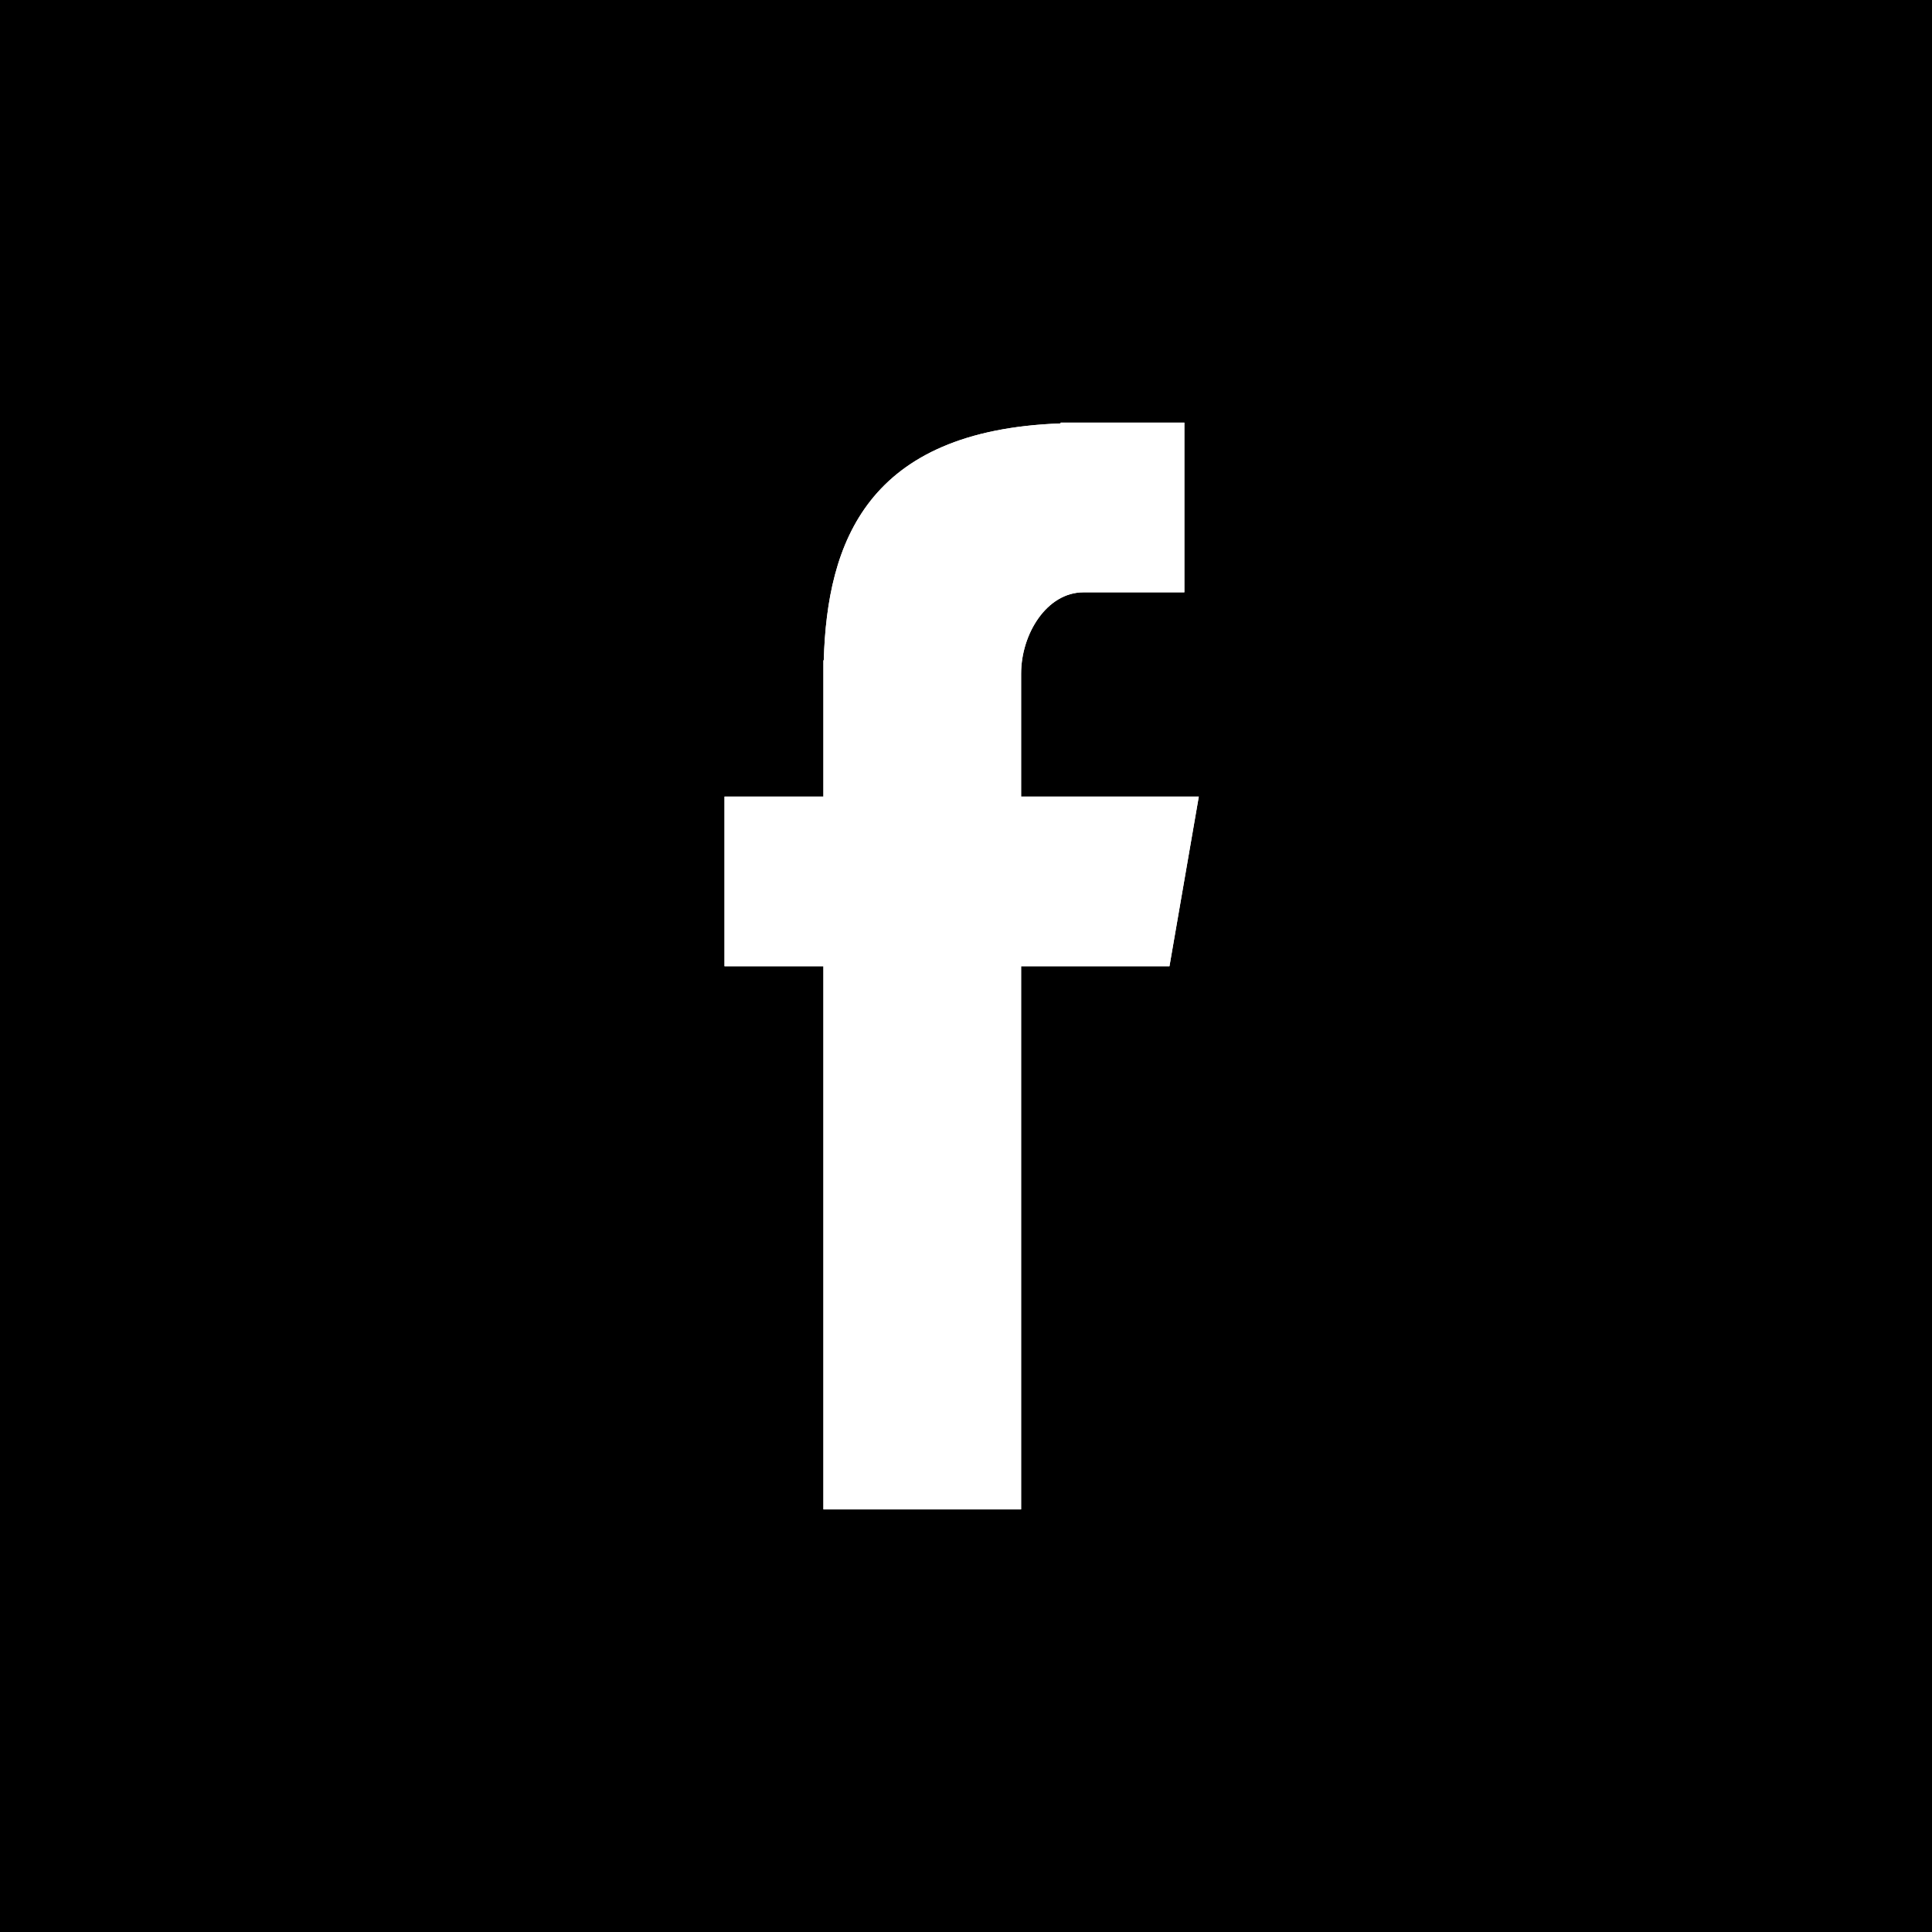
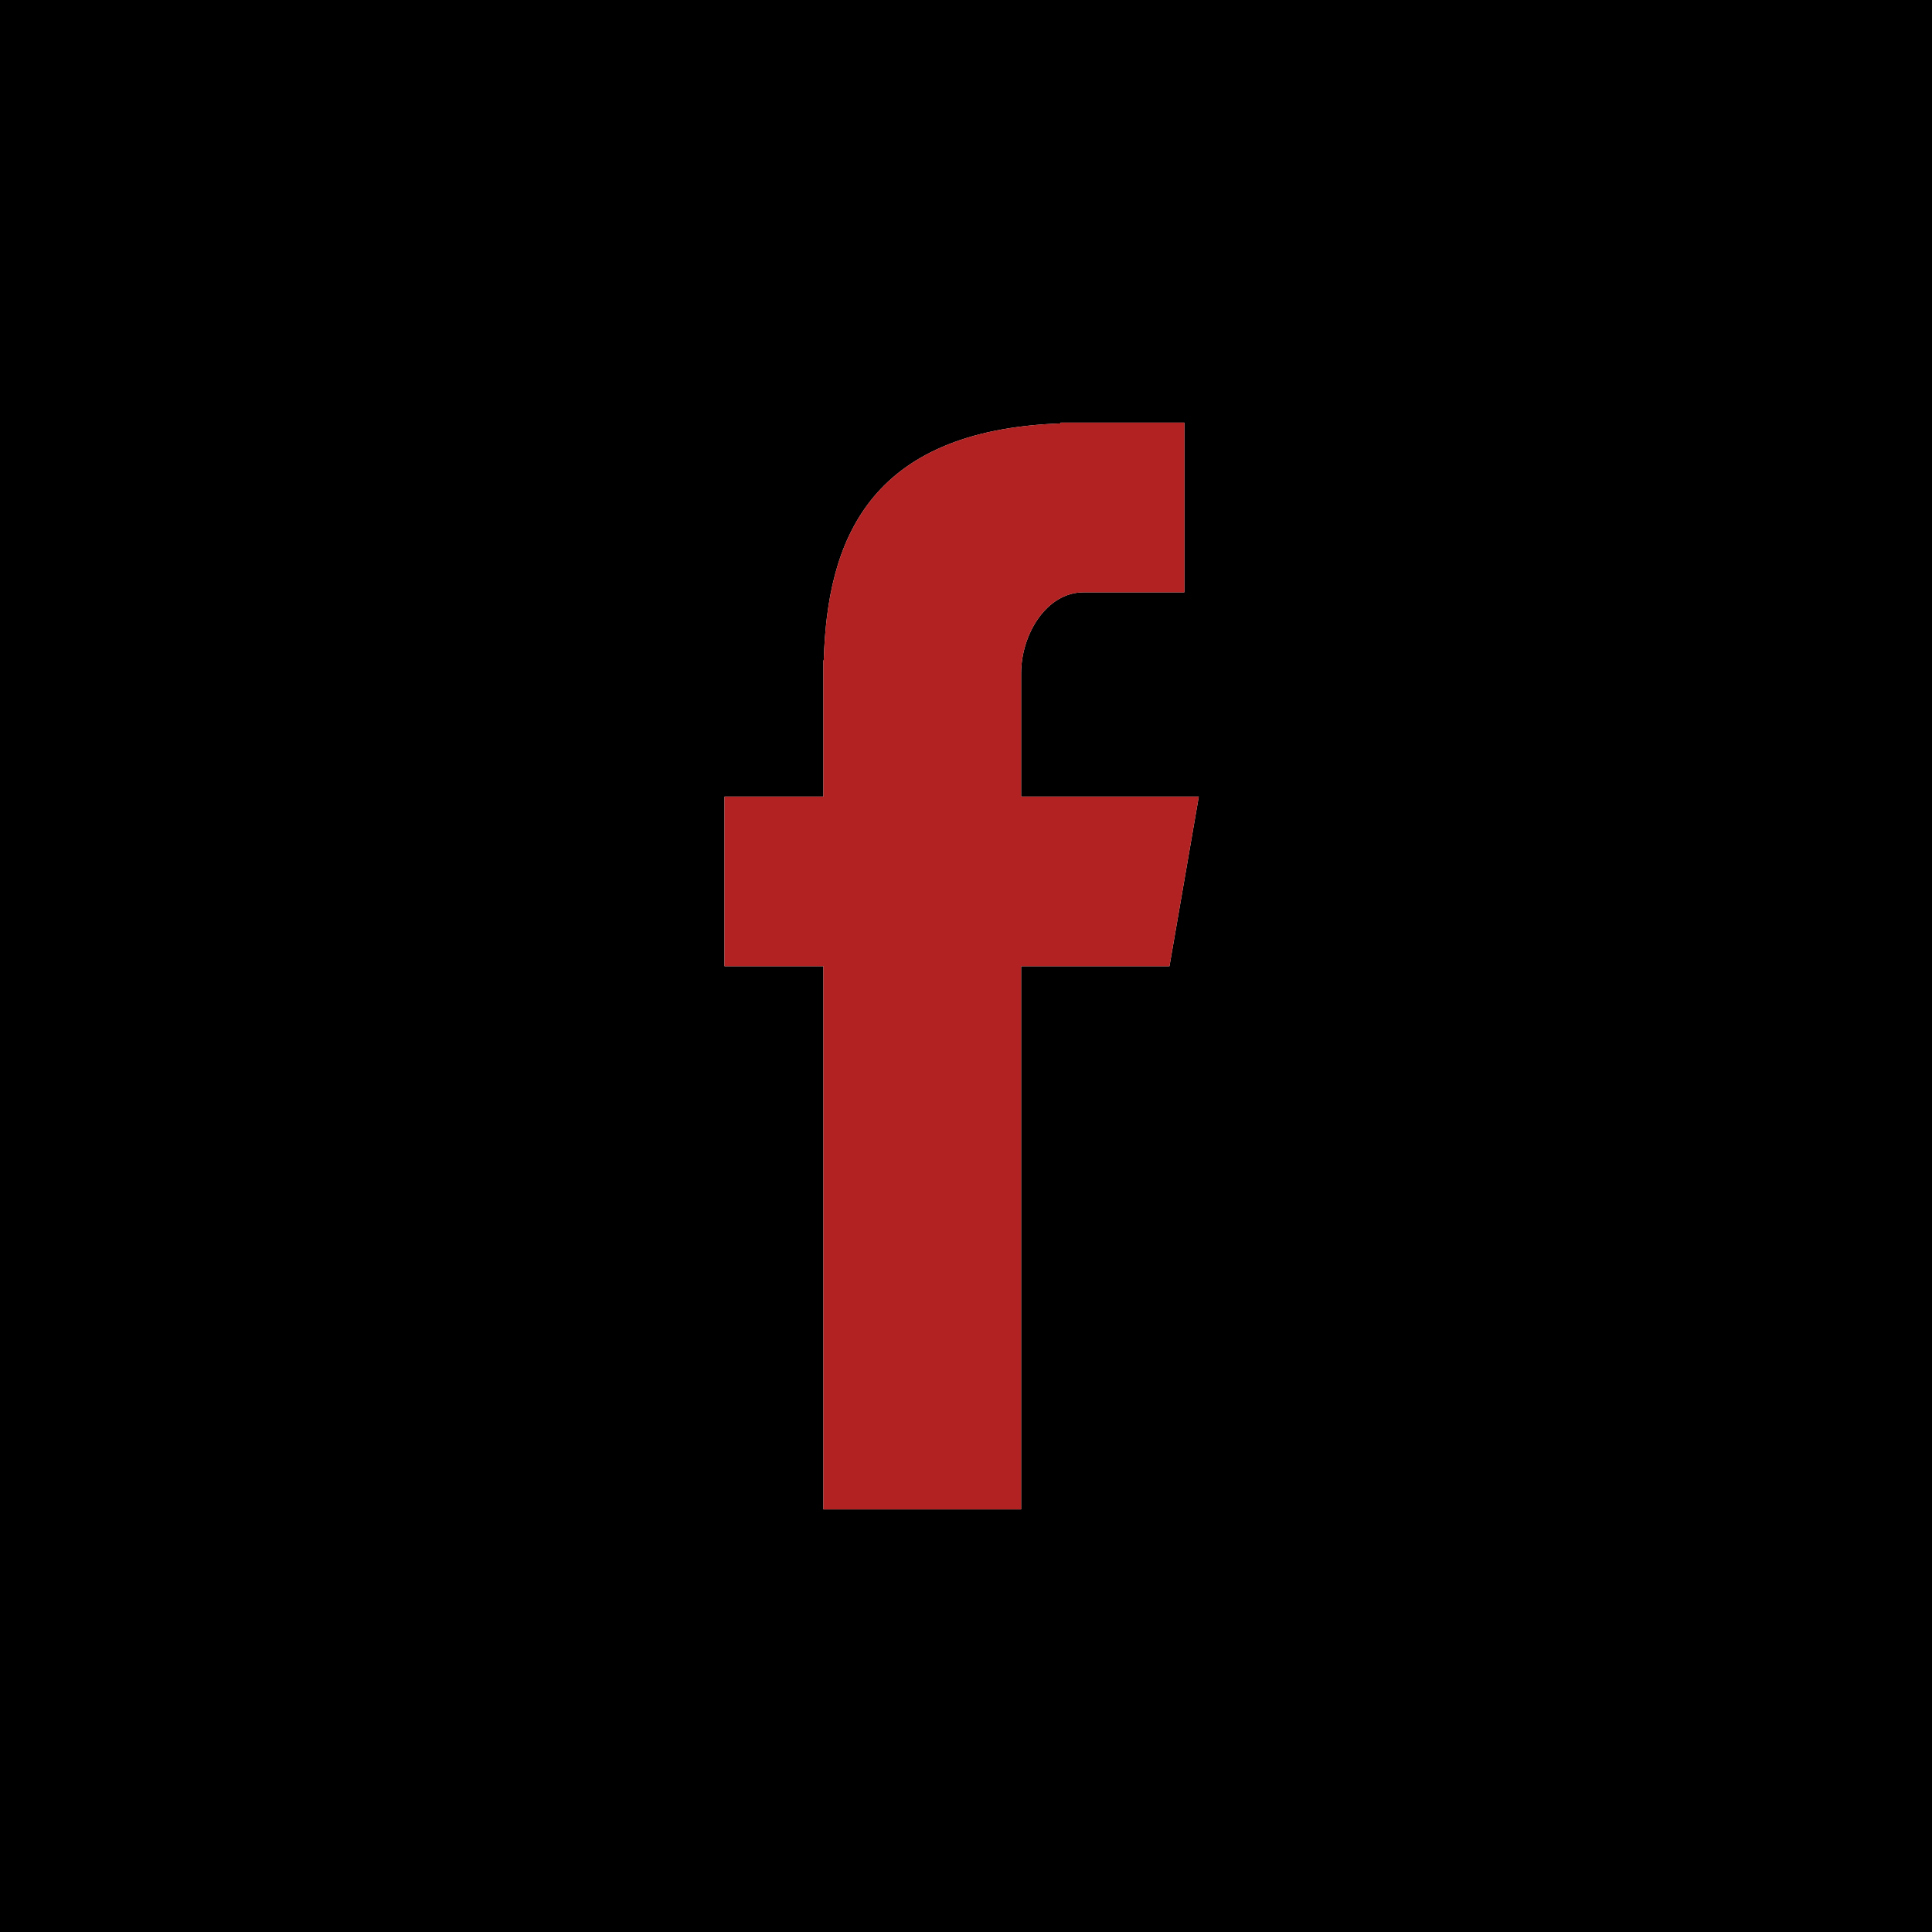
<svg xmlns="http://www.w3.org/2000/svg" width="32" class="si63dacd35a76f53000db8b56cb831c38594fe4265b2431b55272ee1191675283771773 svgIcon_1J7 filled_Qbi" viewBox="0 0 32 32" style="border-radius:50%">
  <path class="outer_bDW" d="M32 0H0V32H32V0ZM16.913 25H13.638V16.004H12V13.194H13.638V10.937H13.644C13.701 8.986 14.36 7.129 17.567 7.013V7H19.617V9.811H17.945C17.338 9.811 16.913 10.5 16.913 11.157V13.194H19.856L19.37 16.004H16.913V25Z">
                        </path>
  <path d="M16,31 C24.284,31 31,24.284 31,16 C31,7.716 24.284,1 16,1 C7.716,1 1,7.716 1,16 C1,24.284 7.716,31 16,31 Z M16,32 C7.163,32 0,24.837 0,16 C0,7.163 7.163,0 16,0 C24.837,0 32,7.163 32,16 C32,24.837 24.837,32 16,32 Z" class="border_2yy" />
-   <path class="logo_2gS" d="M13.638 25H16.913V16.004H19.37L19.856 13.194H16.913V11.157C16.913 10.5 17.338 9.811 17.945 9.811H19.617V7H17.567V7.013C14.36 7.129 13.701 8.986 13.644 10.937H13.638V13.194H12V16.004H13.638V25Z" style="color:#fff;fill:#fff" />
+   <path class="logo_2gS" d="M13.638 25H16.913V16.004H19.37L19.856 13.194H16.913V11.157C16.913 10.5 17.338 9.811 17.945 9.811H19.617V7H17.567V7.013C14.36 7.129 13.701 8.986 13.644 10.937H13.638V13.194H12V16.004H13.638V25Z" style="color:#white;fill:#B22222" />
</svg>
